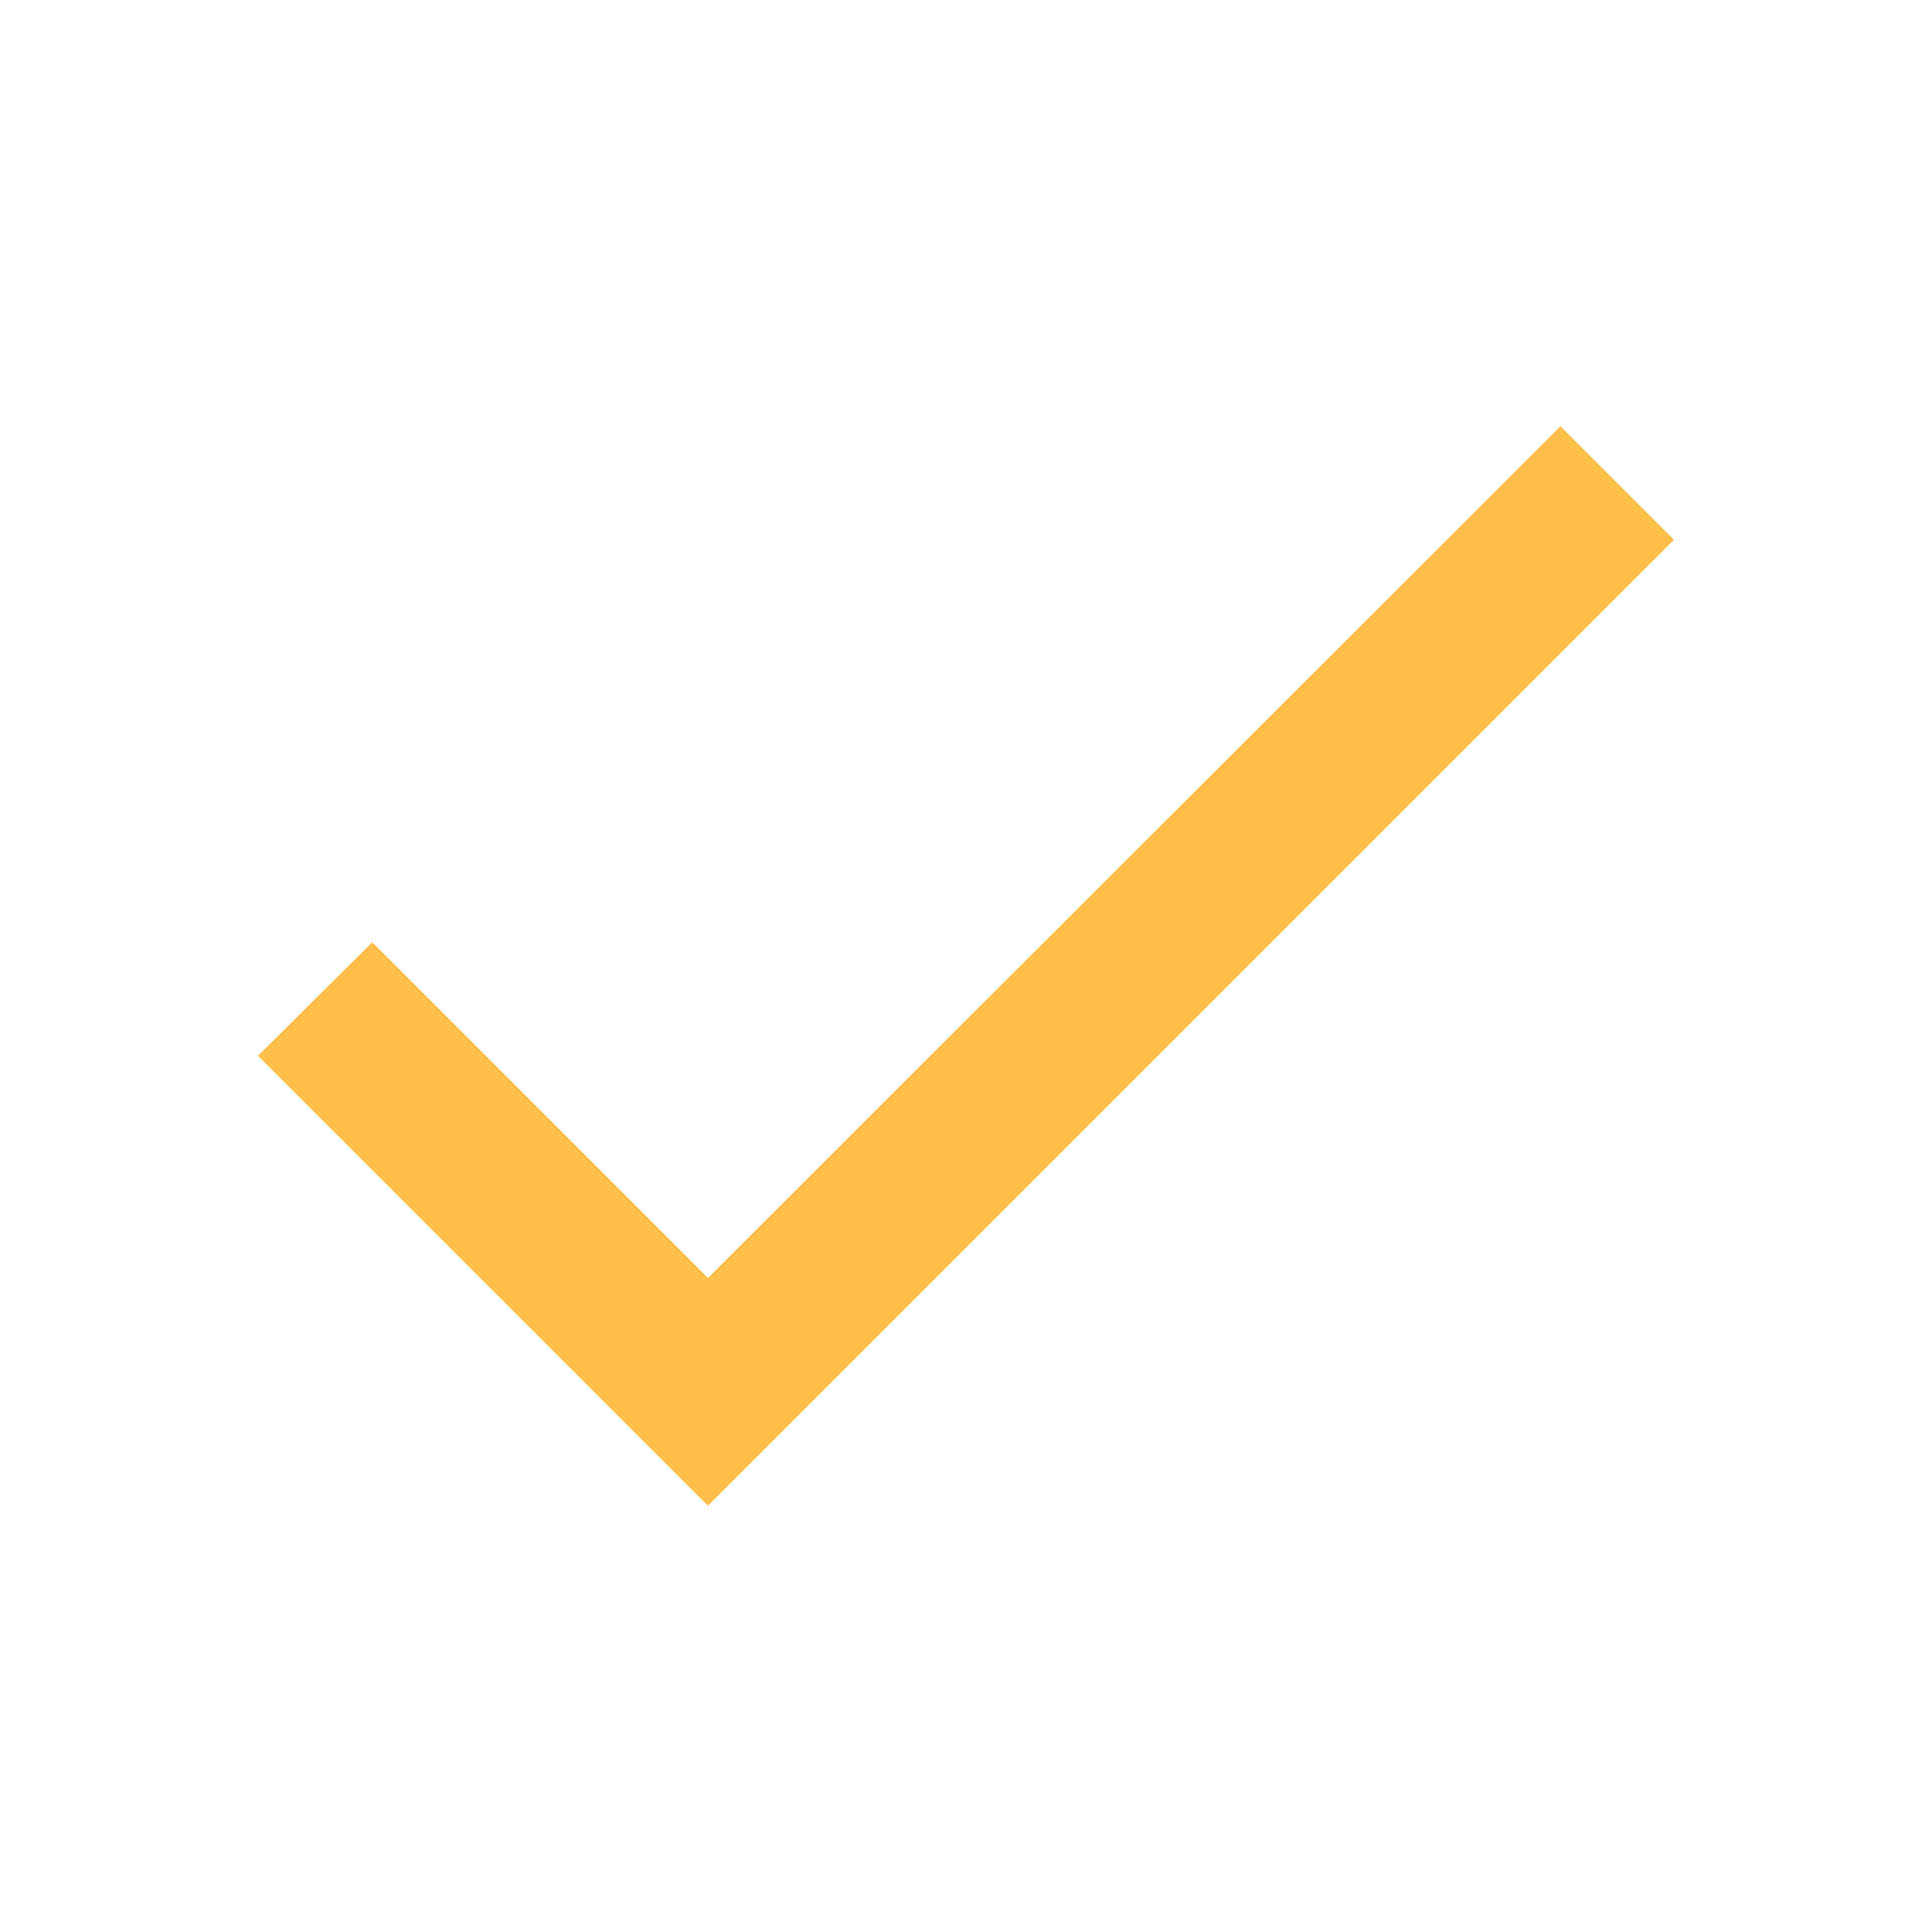
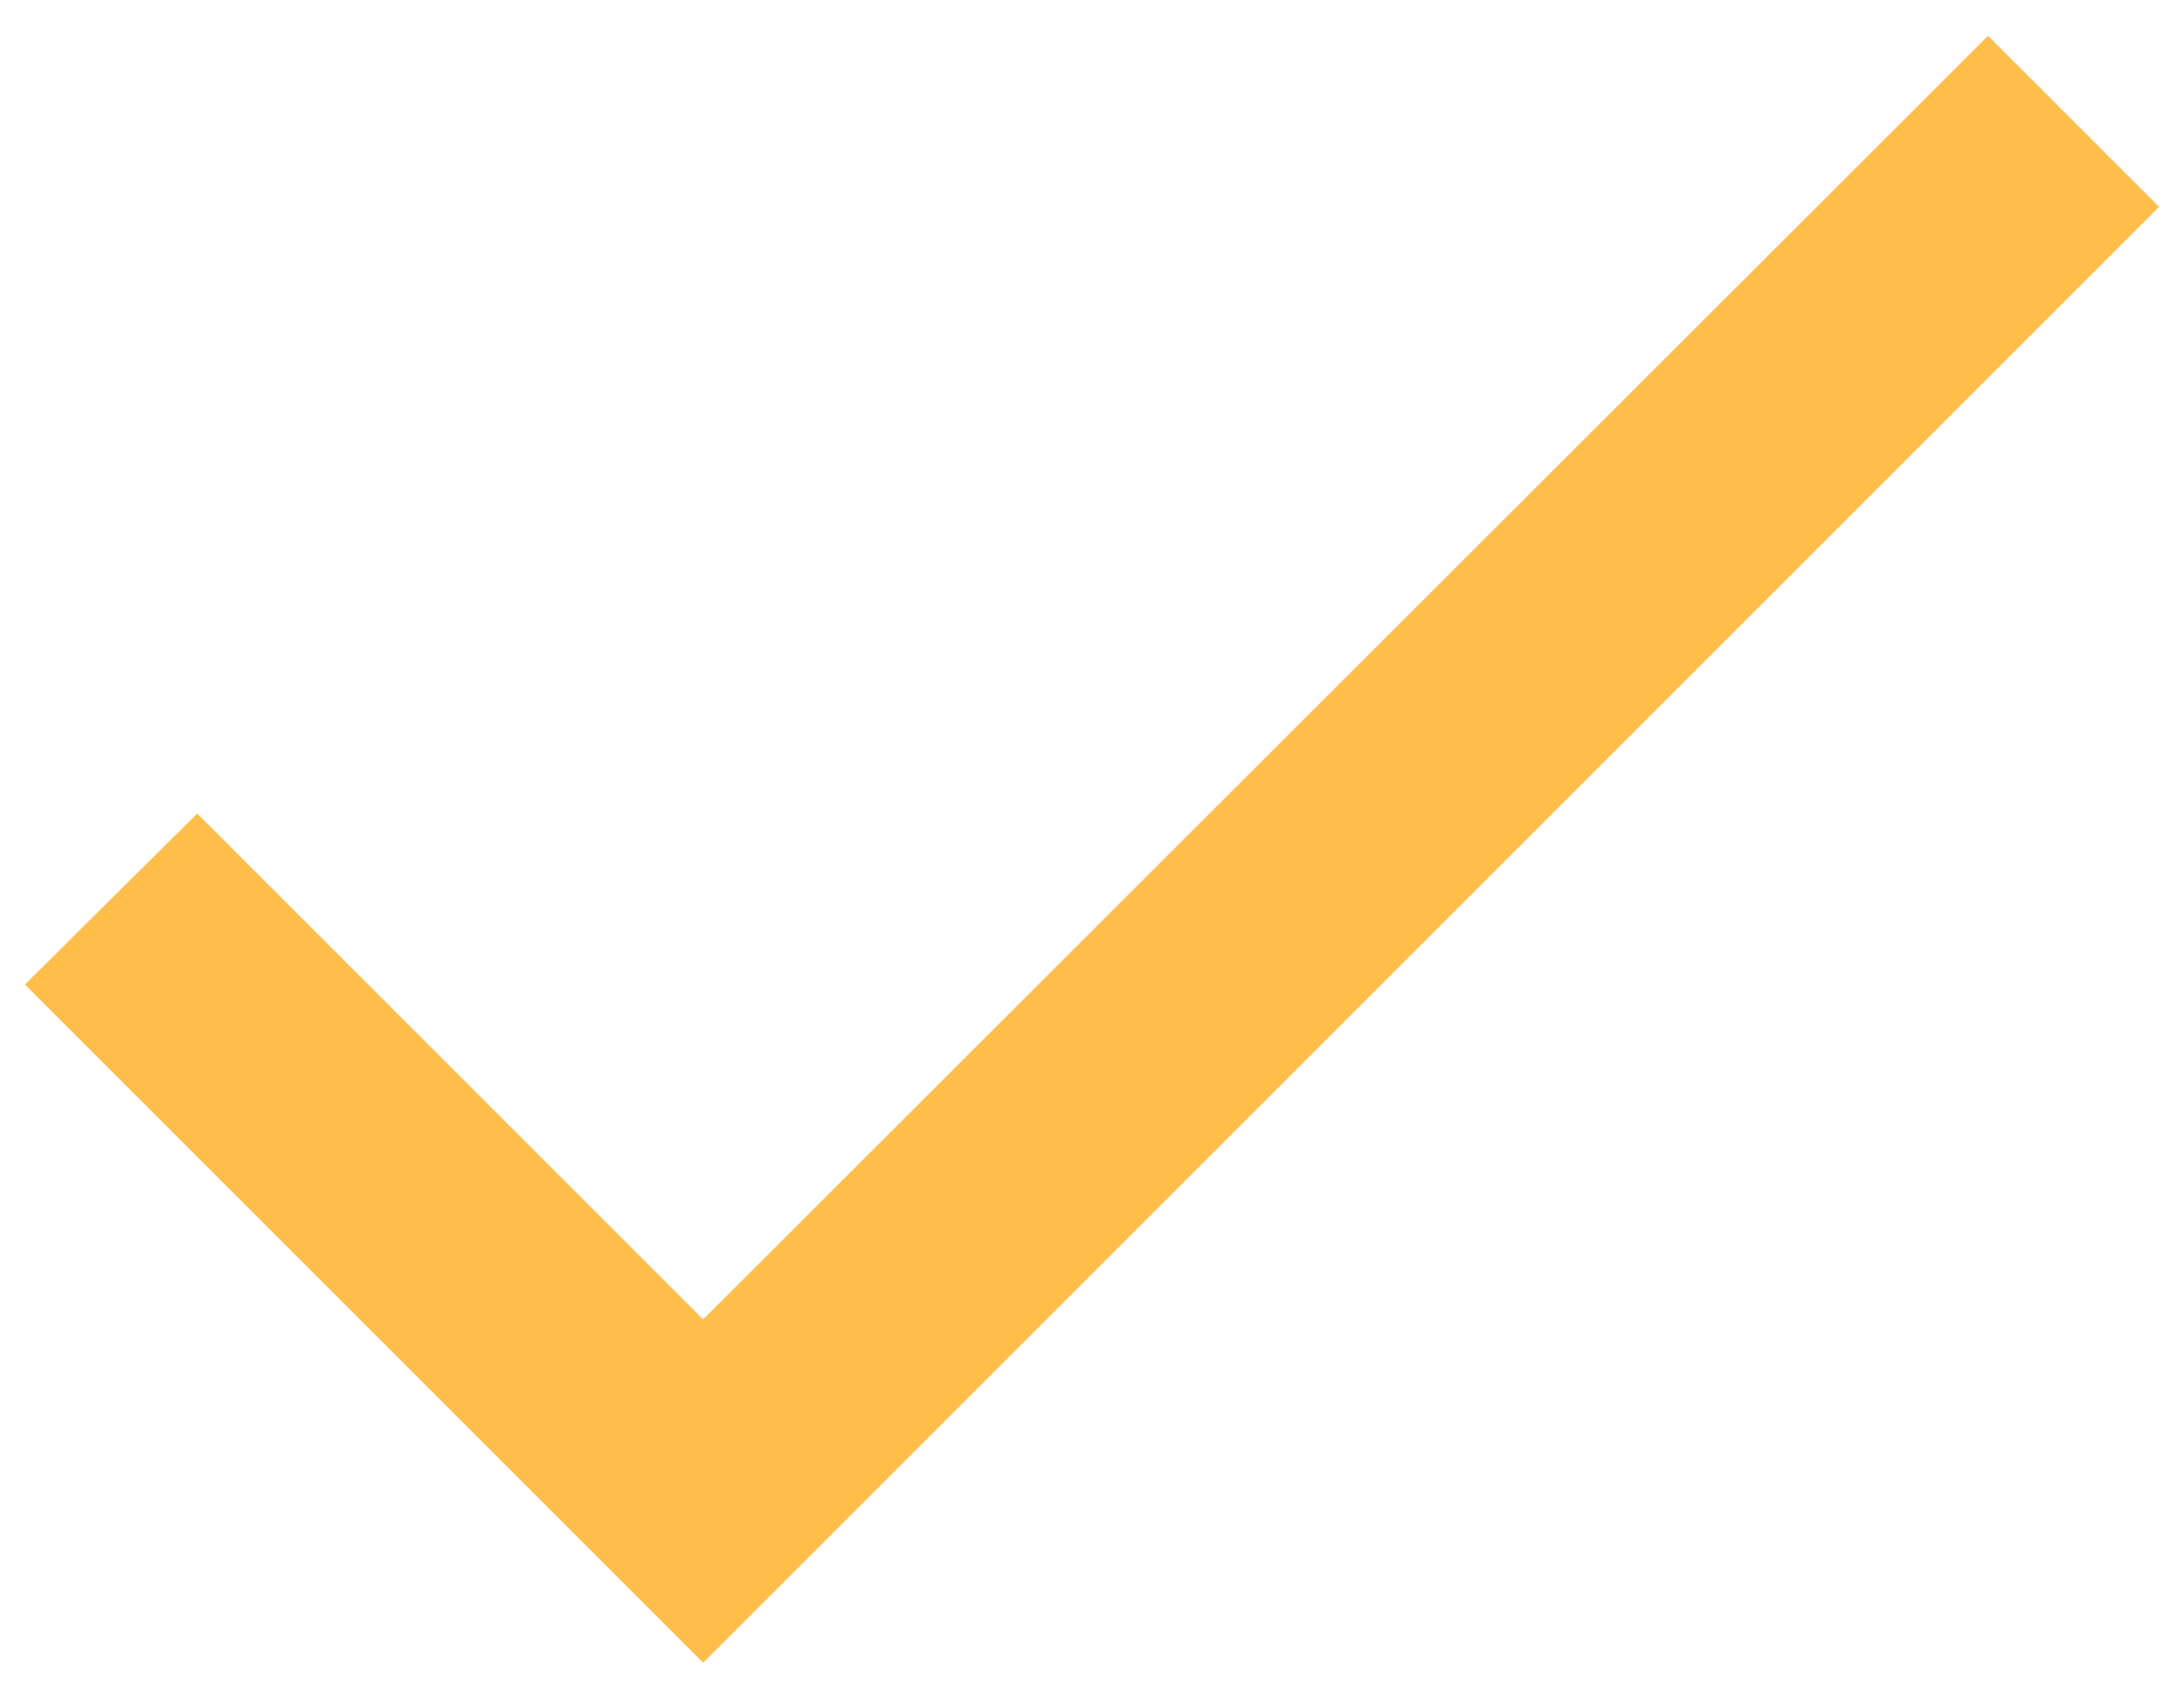
- <svg xmlns="http://www.w3.org/2000/svg" width="24" height="24" viewBox="0 0 24 24" fill="none">
-   <g id="check_24px">
-     <path id="icon/navigation/check_24px" d="M8.795 15.875L4.625 11.705L3.205 13.115L8.795 18.705L20.795 6.705L19.385 5.295L8.795 15.875Z" fill="#FFBD4A" />
-   </g>
+ <svg xmlns="http://www.w3.org/2000/svg" width="18" height="14" viewBox="0 0 18 14" fill="none">
+   <path d="M5.795 10.875L1.625 6.705L0.205 8.115L5.795 13.705L17.795 1.705L16.385 0.295L5.795 10.875Z" fill="#FFBD4A" />
</svg>
